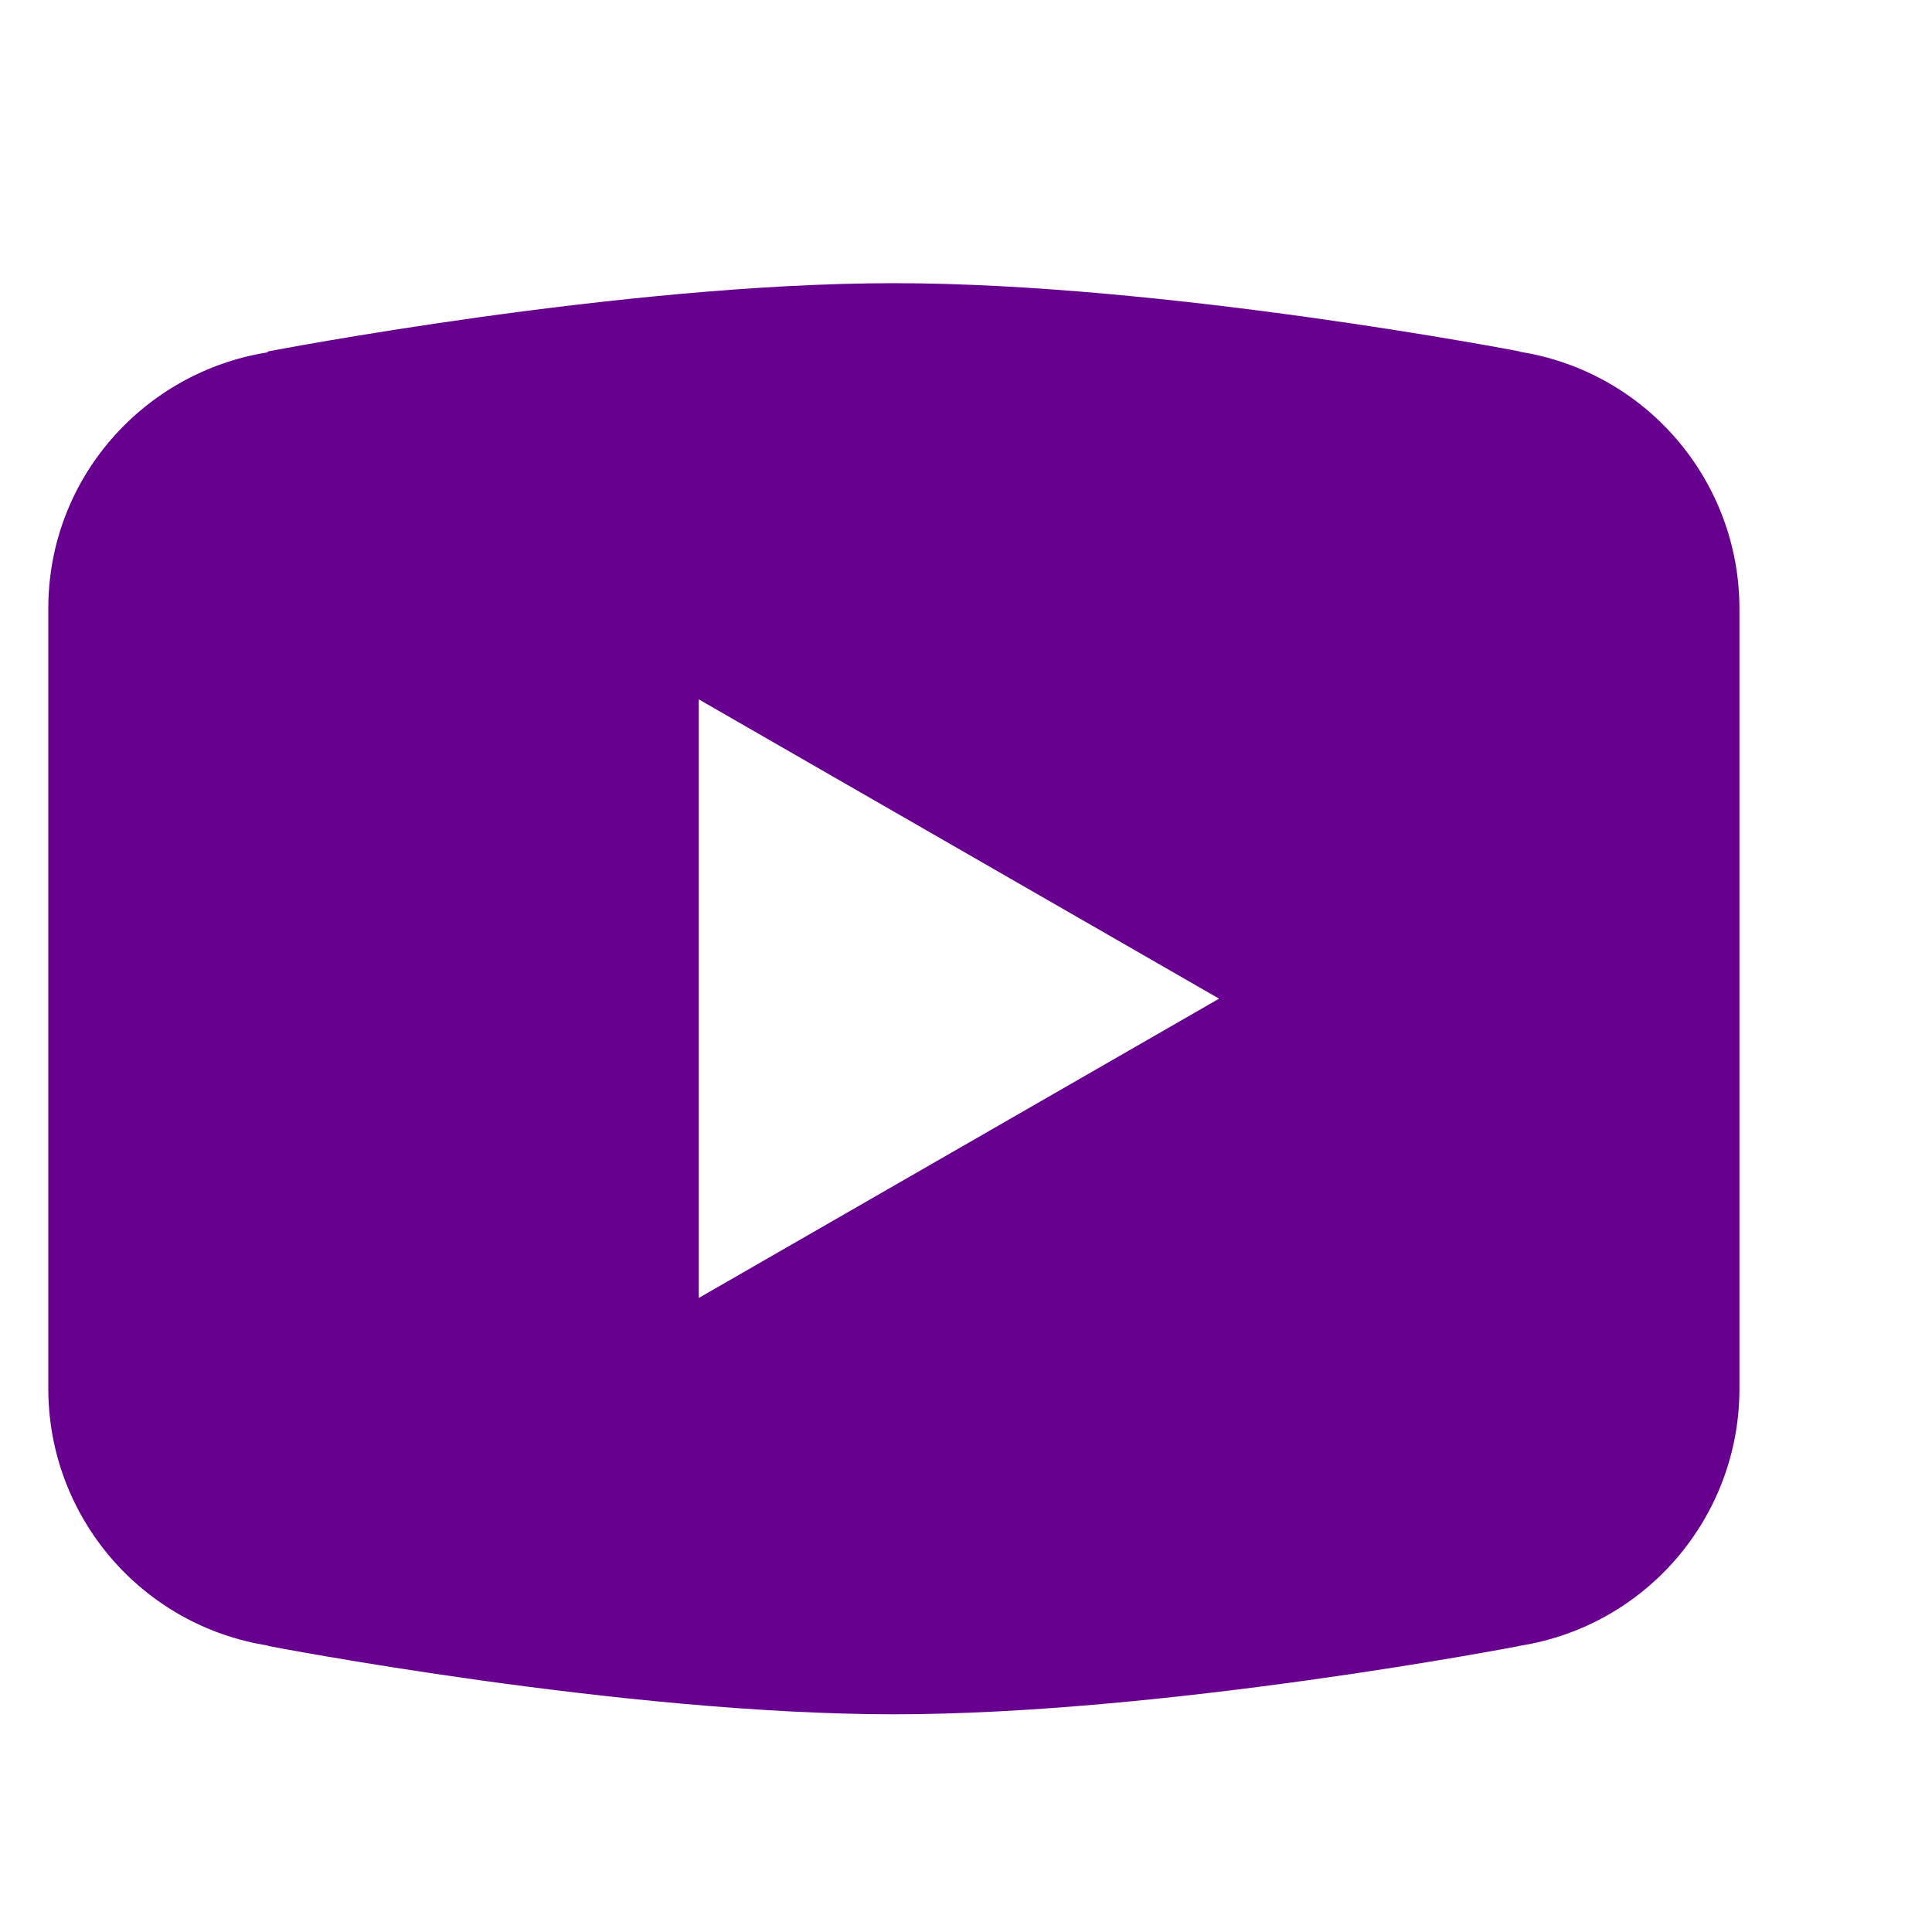
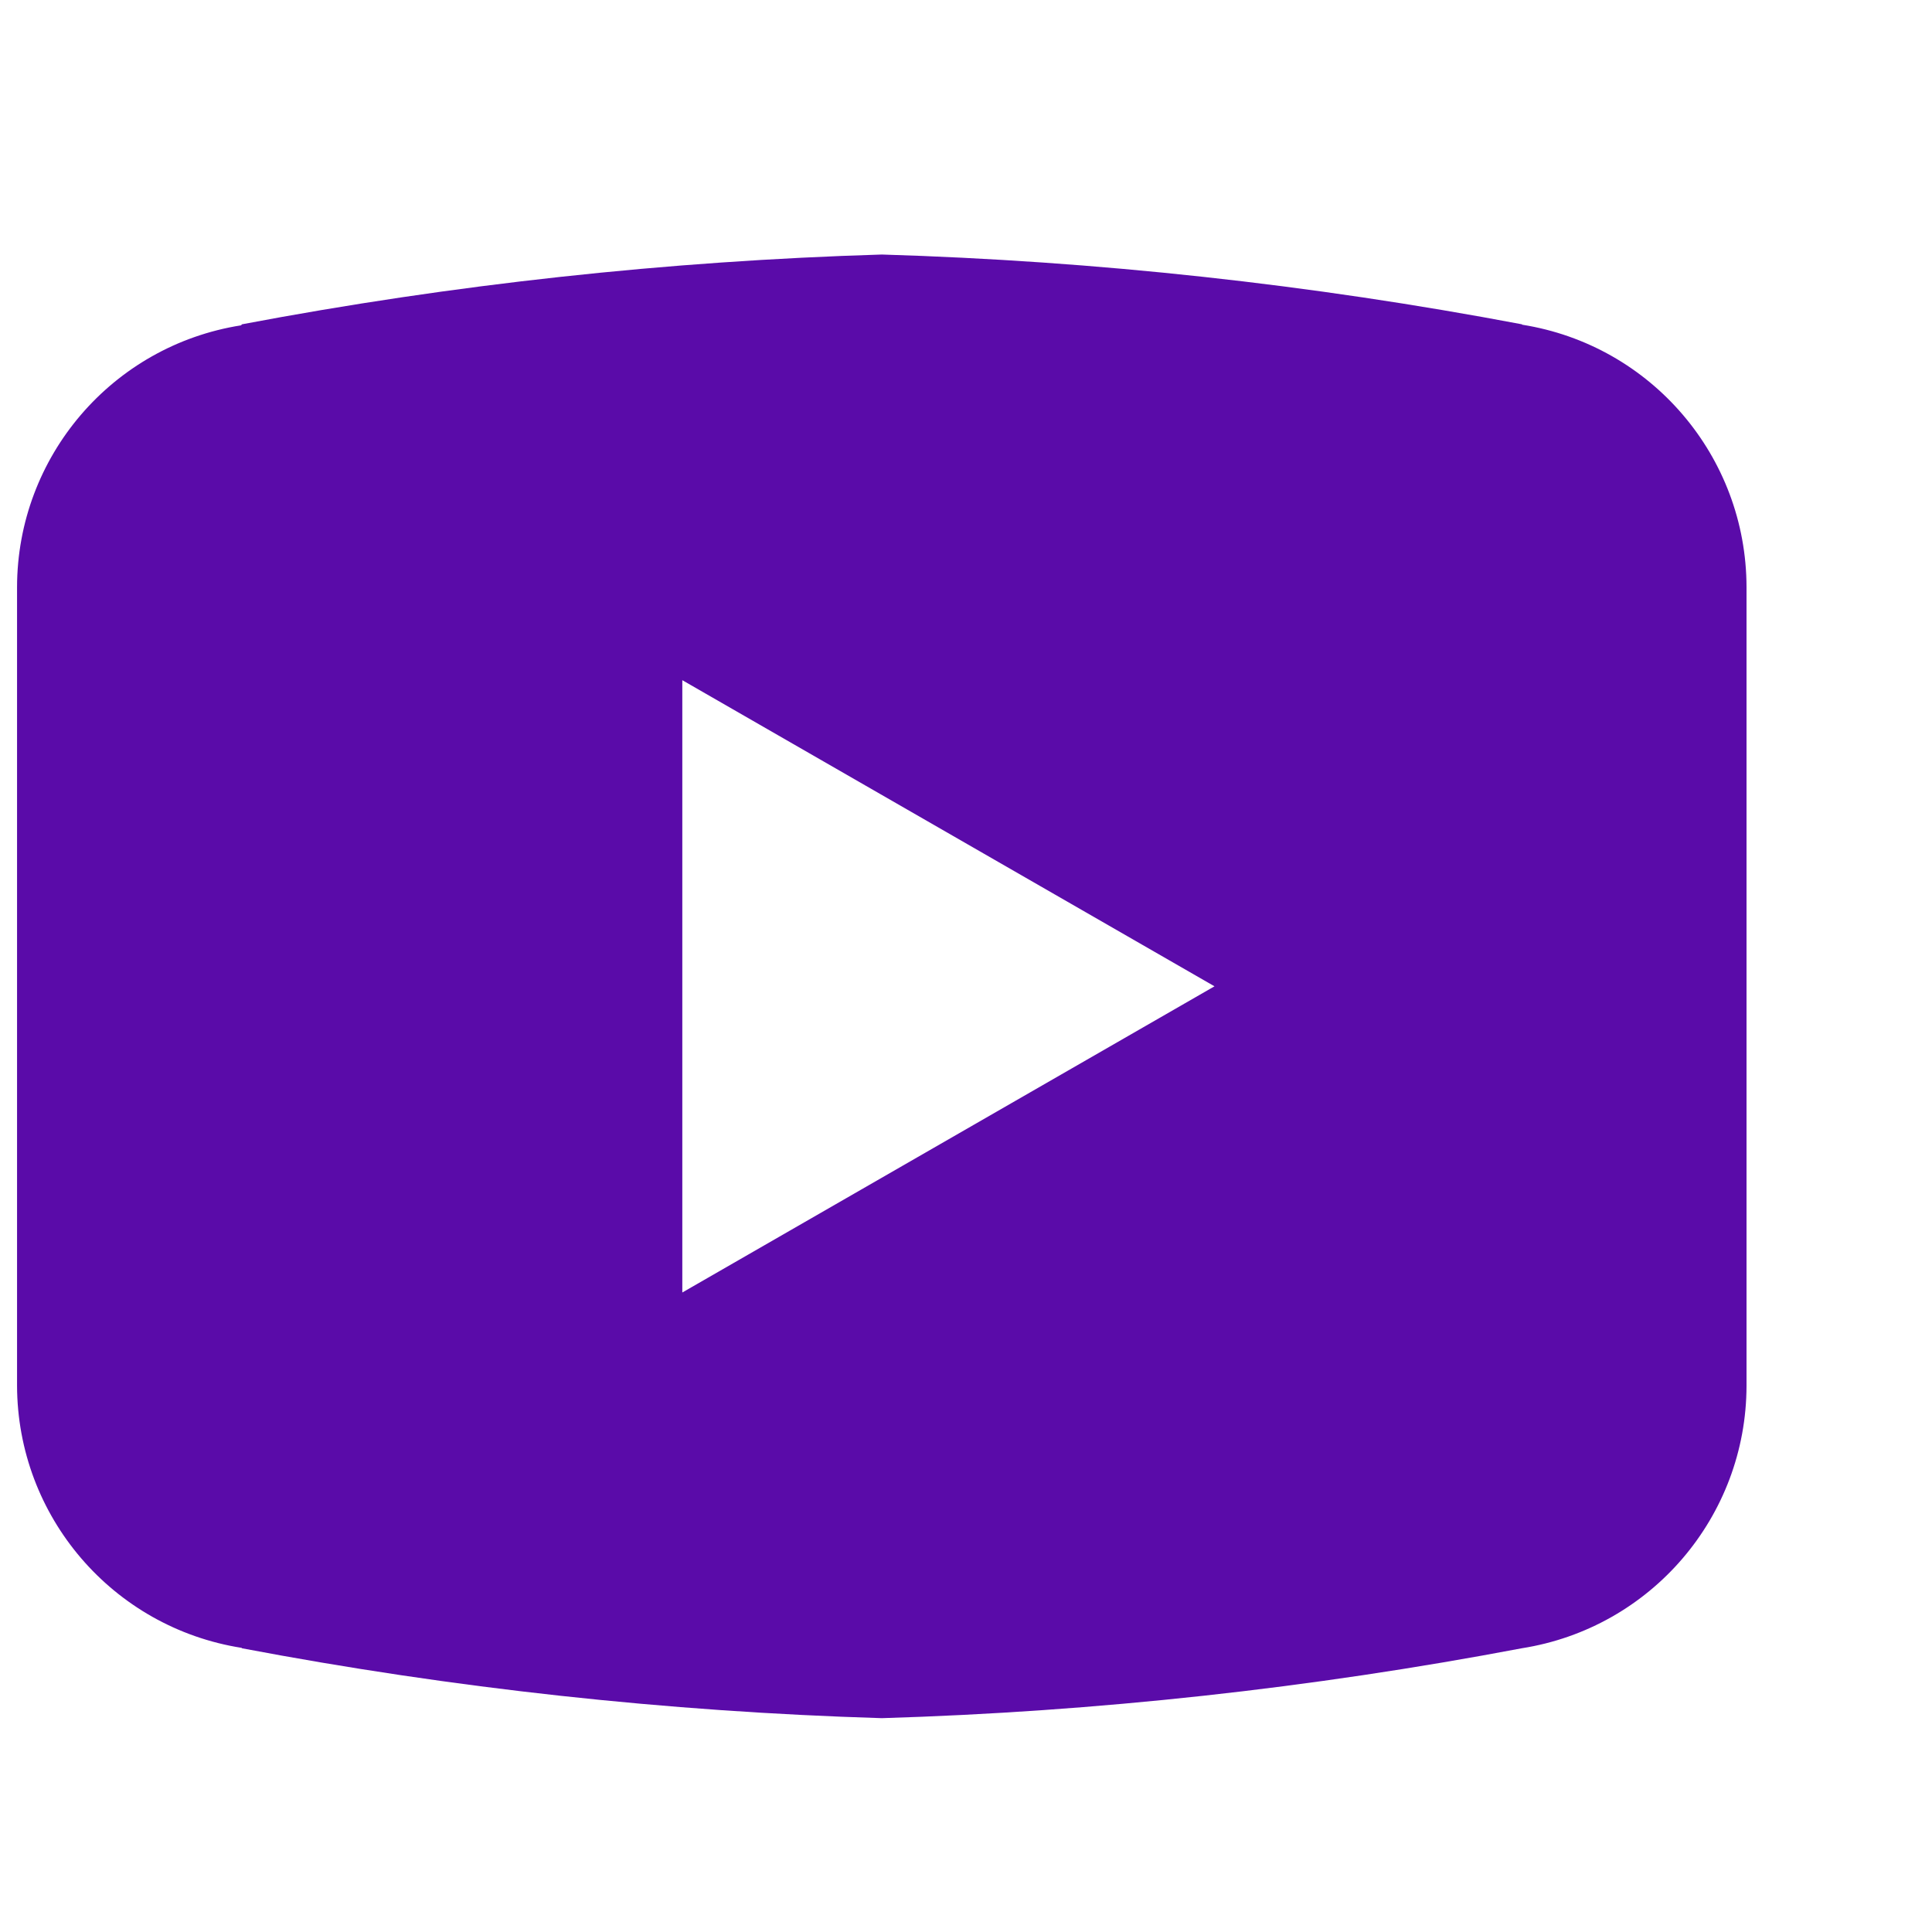
- <svg xmlns="http://www.w3.org/2000/svg" width="54" height="54" viewBox="0 0 54 54" fill="none">
-   <path d="M24.984 7.915C17.374 7.915 7.496 9.822 7.496 9.822L7.471 9.85C4.005 10.405 1.35 13.383 1.35 17.005V27.913V27.917V38.821V38.825C1.357 42.398 3.959 45.437 7.489 45.994L7.496 46.005C7.496 46.005 17.374 47.915 24.984 47.915C32.594 47.915 42.472 46.005 42.472 46.005L42.475 46.001C46.009 45.446 48.614 42.402 48.618 38.825V38.821V27.917V27.913V17.005C48.613 13.43 46.01 10.389 42.479 9.832L42.472 9.822C42.472 9.822 32.594 7.915 24.984 7.915ZM19.53 19.547L34.074 27.913L19.53 36.279V19.547Z" fill="#67008F" />
+ <svg xmlns="http://www.w3.org/2000/svg" id="youtube" width="52.8" height="52.8" viewBox="0 0 52.8 52.8">
+   <path id="Path_614" data-name="Path 614" d="M0,52.8V0H52.8V52.8Z" fill="none" />
+   <g id="Group_46" data-name="Group 46" transform="translate(0.467 6.956)">
+     <path id="Path_615" data-name="Path 615" d="M35.1,22.933A112.23,112.23,0,0,0,17.613,24.84l-.025.028a7.254,7.254,0,0,0-6.122,7.155v21.82a7.272,7.272,0,0,0,6.139,7.169l.007.011A112.031,112.031,0,0,0,35.1,62.933a112.031,112.031,0,0,0,17.488-1.91l0,0a7.272,7.272,0,0,0,6.143-7.176V32.023A7.272,7.272,0,0,0,52.6,24.851l-.007-.011A112.23,112.23,0,0,0,35.1,22.933ZM29.647,34.566l14.544,8.366L29.647,51.3Z" transform="translate(-11.467 -22.933)" fill="#5a0ba9" />
+   </g>
</svg>
